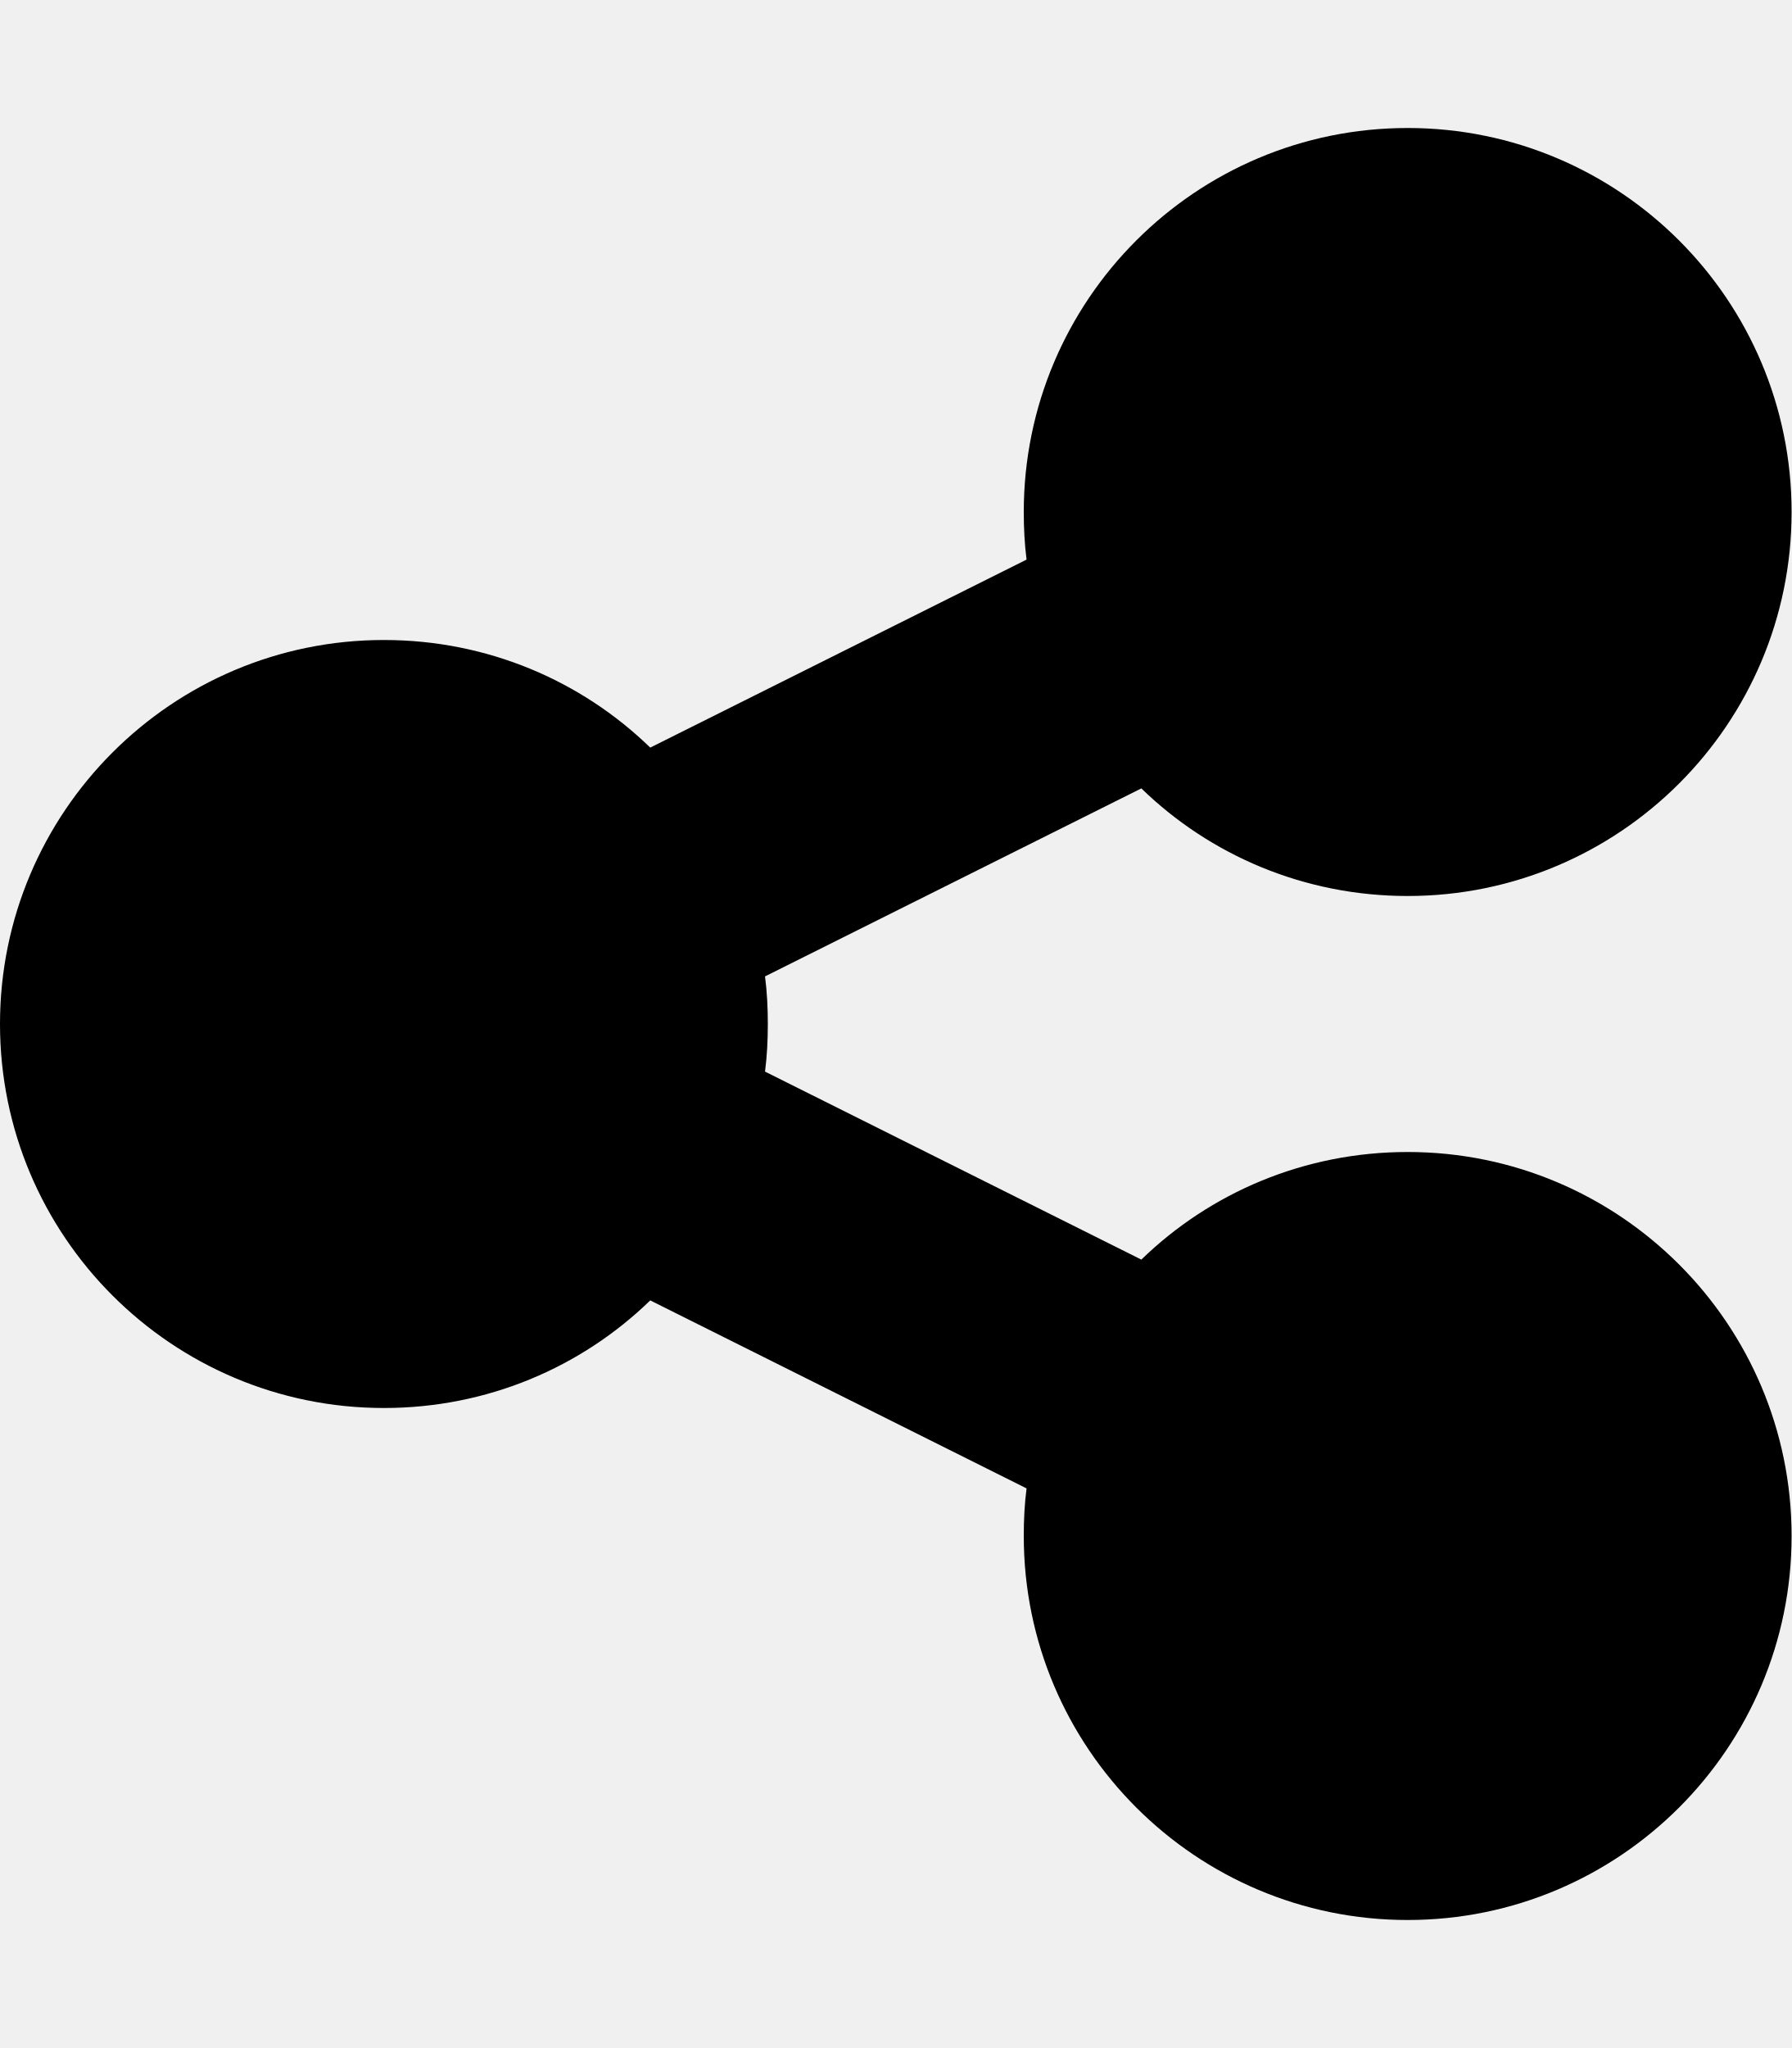
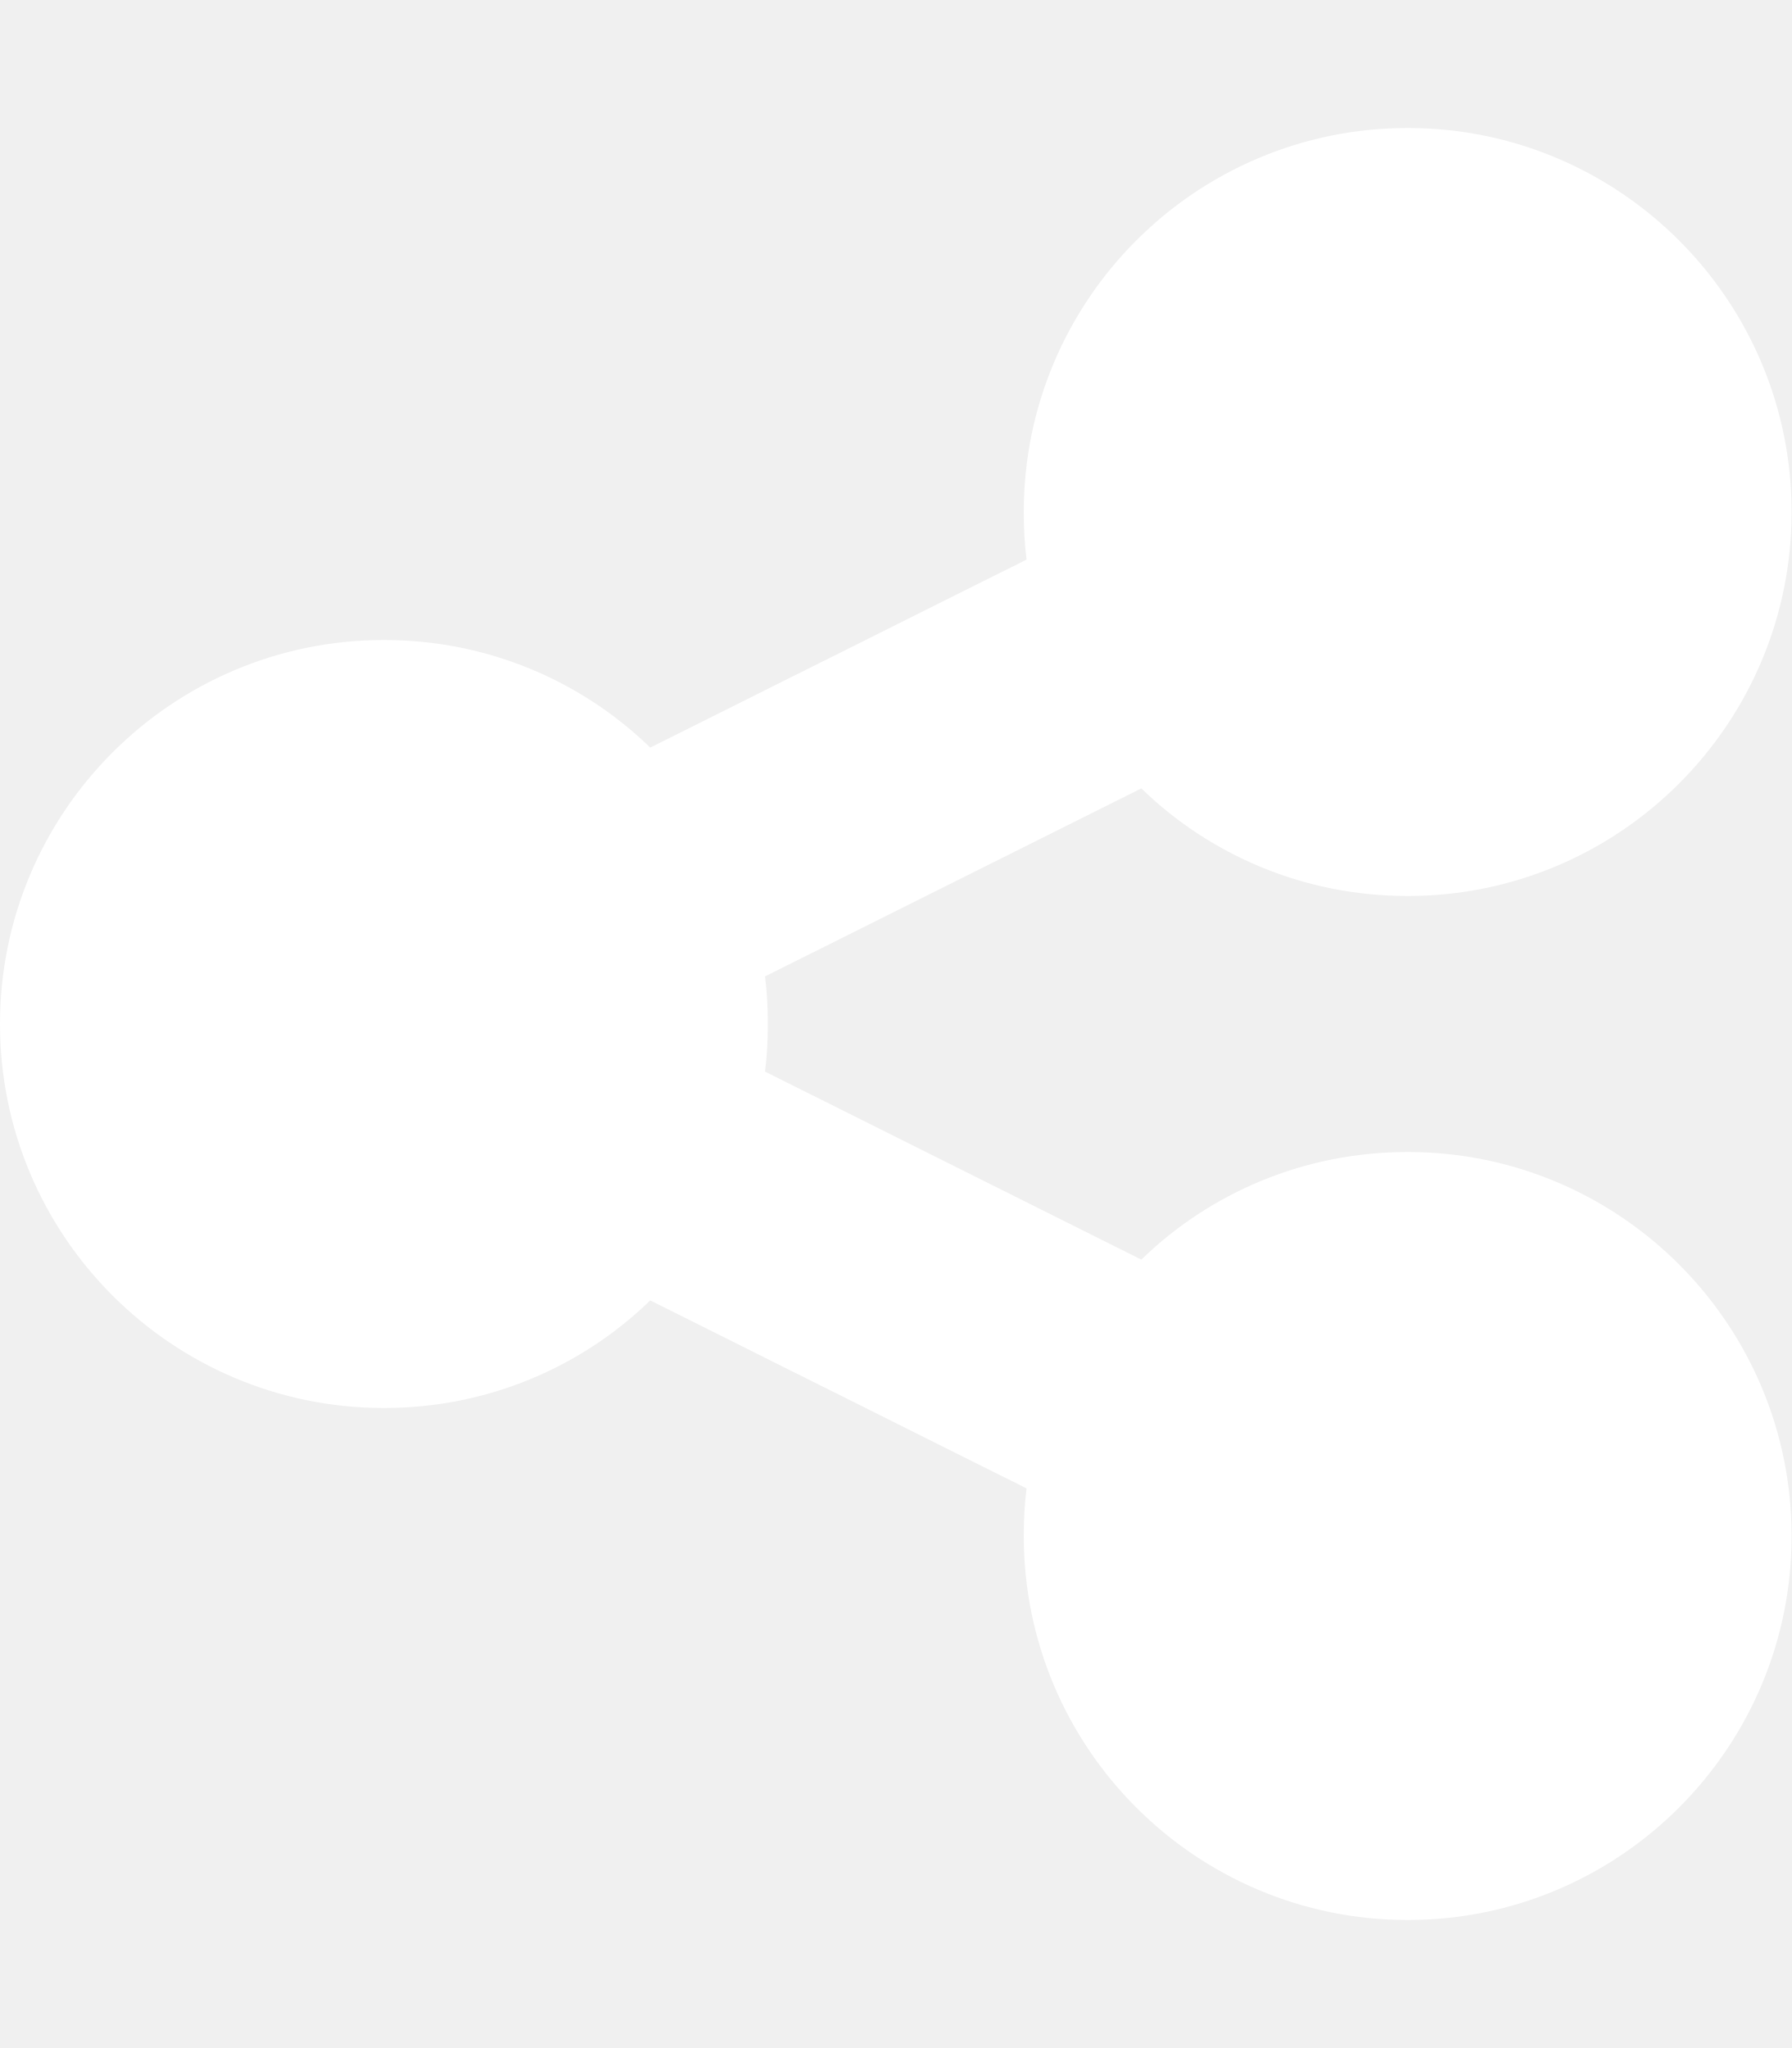
<svg xmlns="http://www.w3.org/2000/svg" viewBox="0 0 448 512">
-   <path d="M352 224c53 0 96-43 96-96s-43-96-96-96s-96 43-96 96c0 4 .2 8 .7 11.9l-94.1 47C145.4 170.2 121.9 160 96 160c-53 0-96 43-96 96s43 96 96 96c25.9 0 49.4-10.2 66.6-26.9l94.1 47c-.5 3.9-.7 7.8-.7 11.9c0 53 43 96 96 96s96-43 96-96s-43-96-96-96c-25.9 0-49.4 10.2-66.6 26.9l-94.1-47c.5-3.9 .7-7.8 .7-11.9s-.2-8-.7-11.9l94.1-47C302.6 213.8 326.1 224 352 224z" />
+   <path d="M352 224c53 0 96-43 96-96s-43-96-96-96s-96 43-96 96c0 4 .2 8 .7 11.9l-94.1 47C145.4 170.2 121.9 160 96 160c-53 0-96 43-96 96s43 96 96 96c25.9 0 49.4-10.2 66.6-26.9l94.1 47c-.5 3.9-.7 7.8-.7 11.9c0 53 43 96 96 96s96-43 96-96s-43-96-96-96c-25.9 0-49.4 10.2-66.6 26.9l-94.1-47c.5-3.9 .7-7.8 .7-11.9s-.2-8-.7-11.9l94.1-47C302.6 213.8 326.1 224 352 224z" fill="#ffffff" />
</svg>
